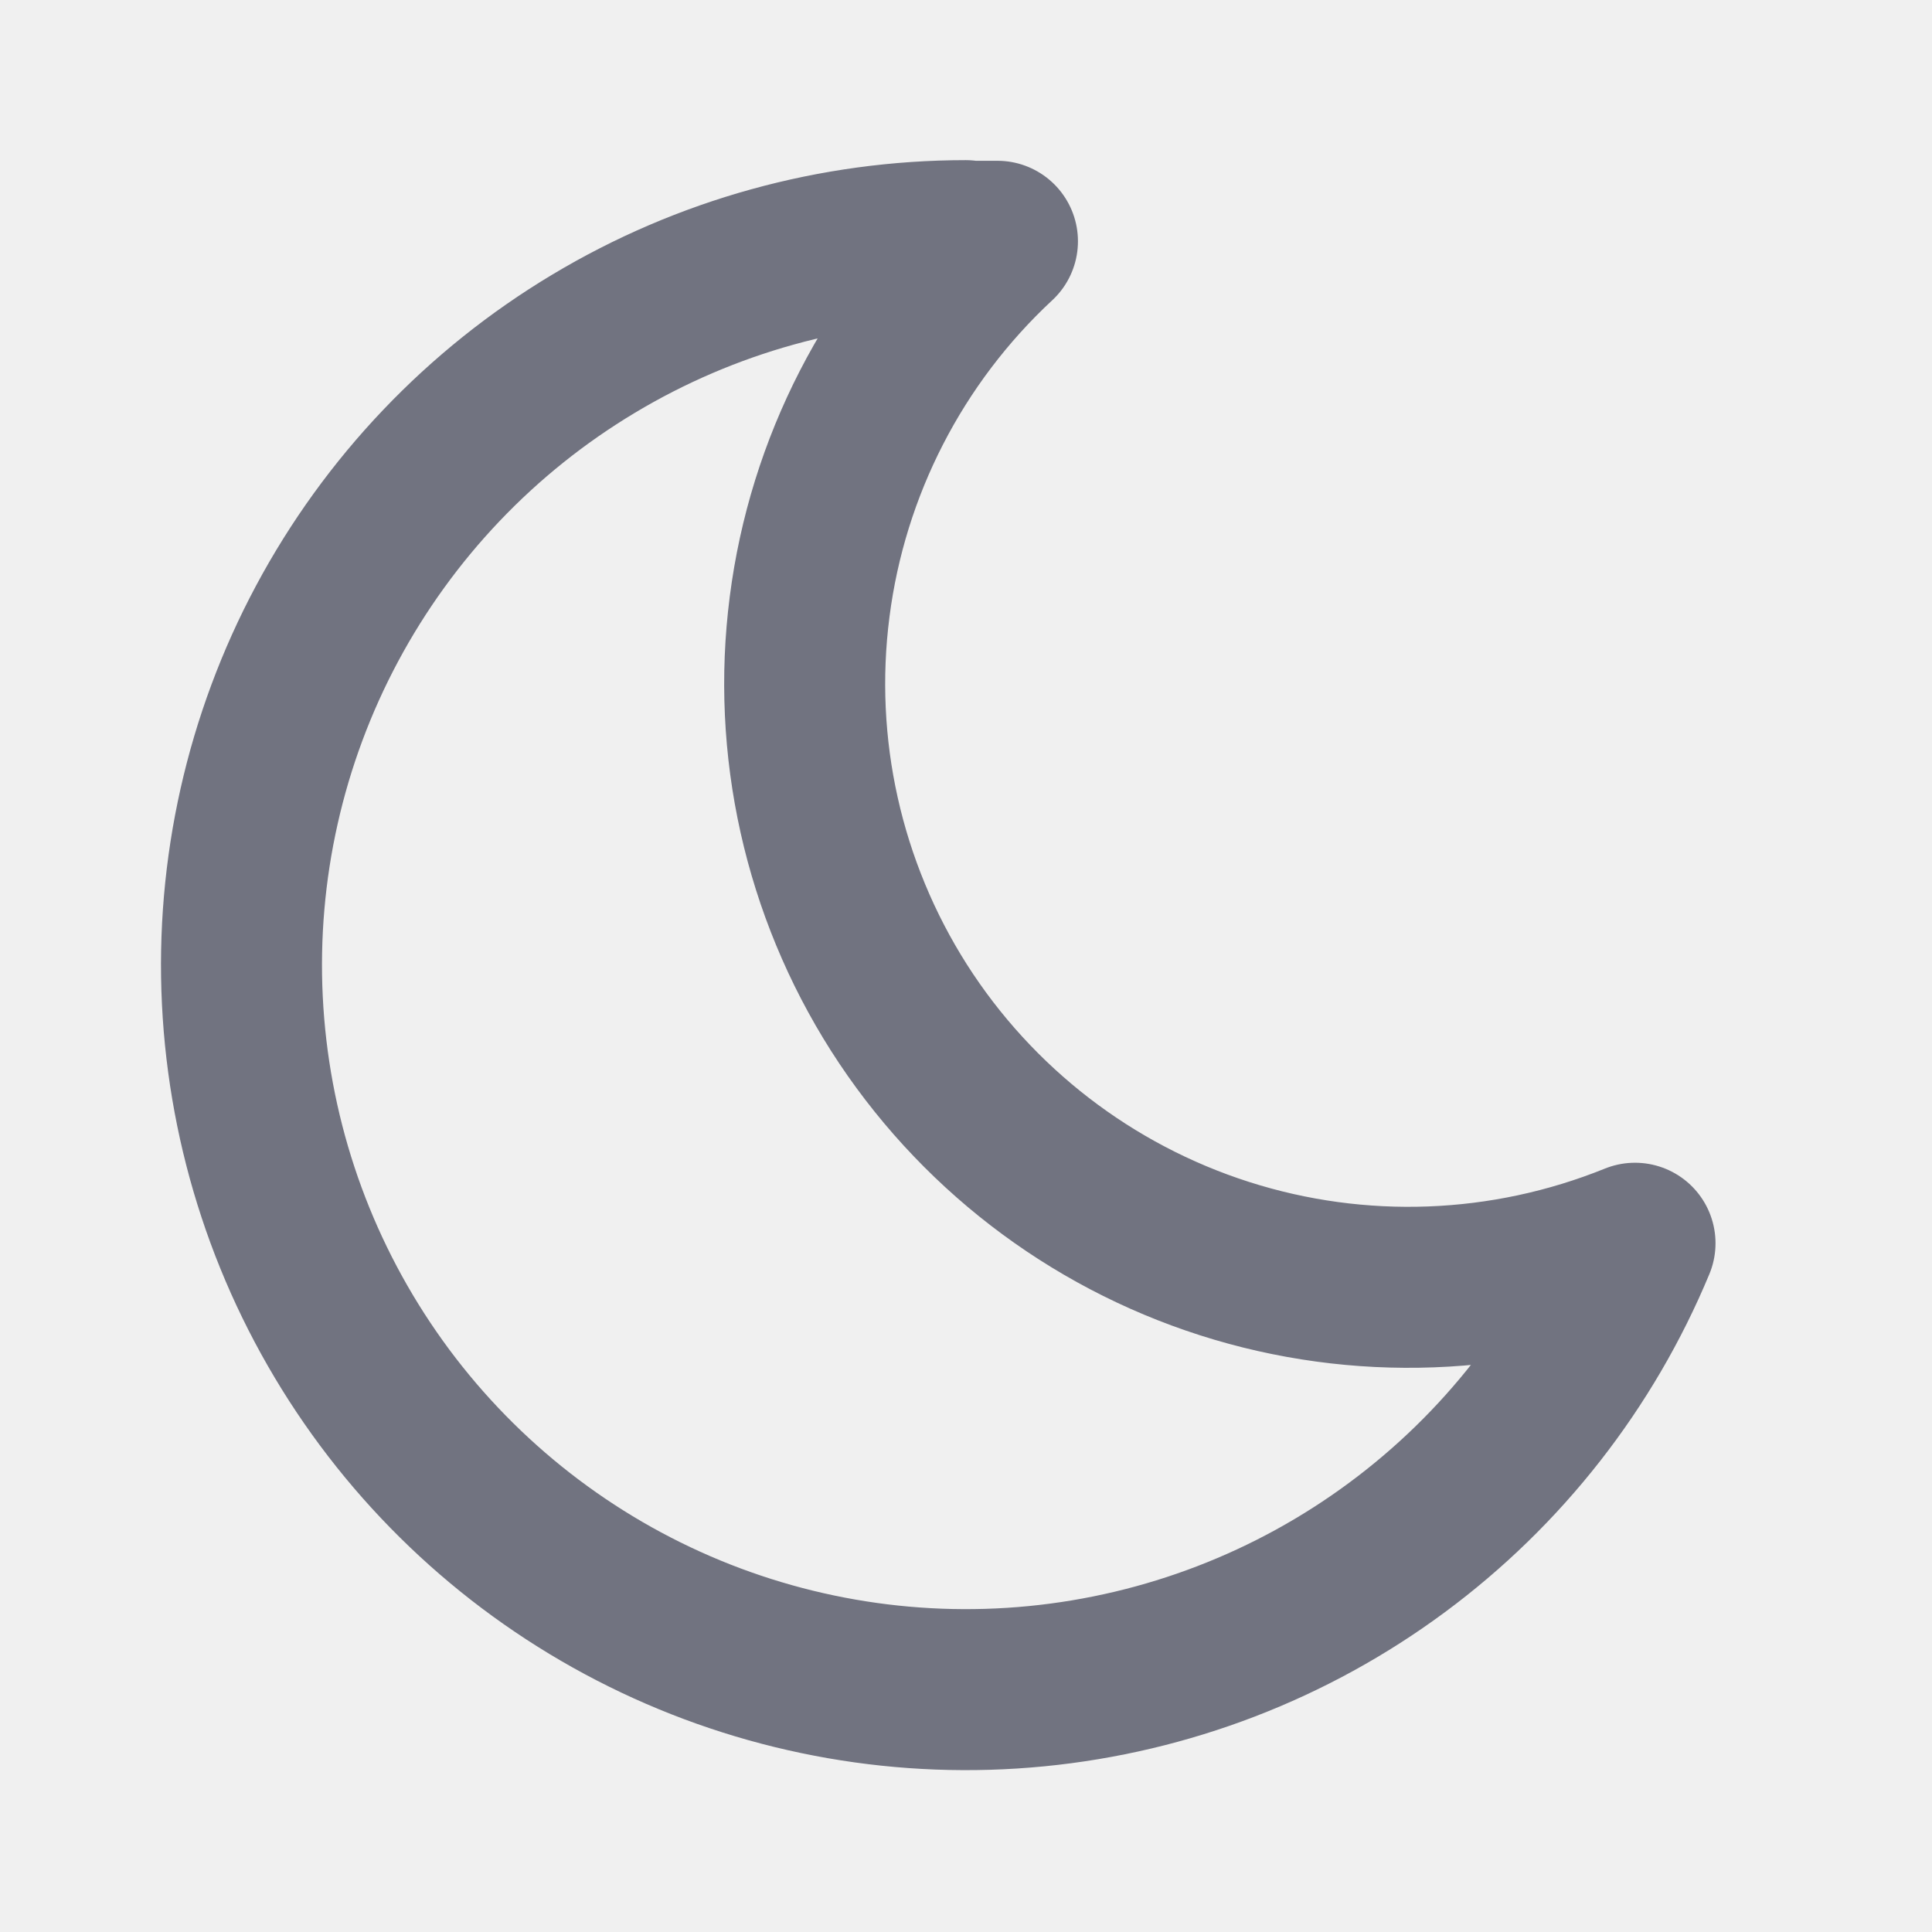
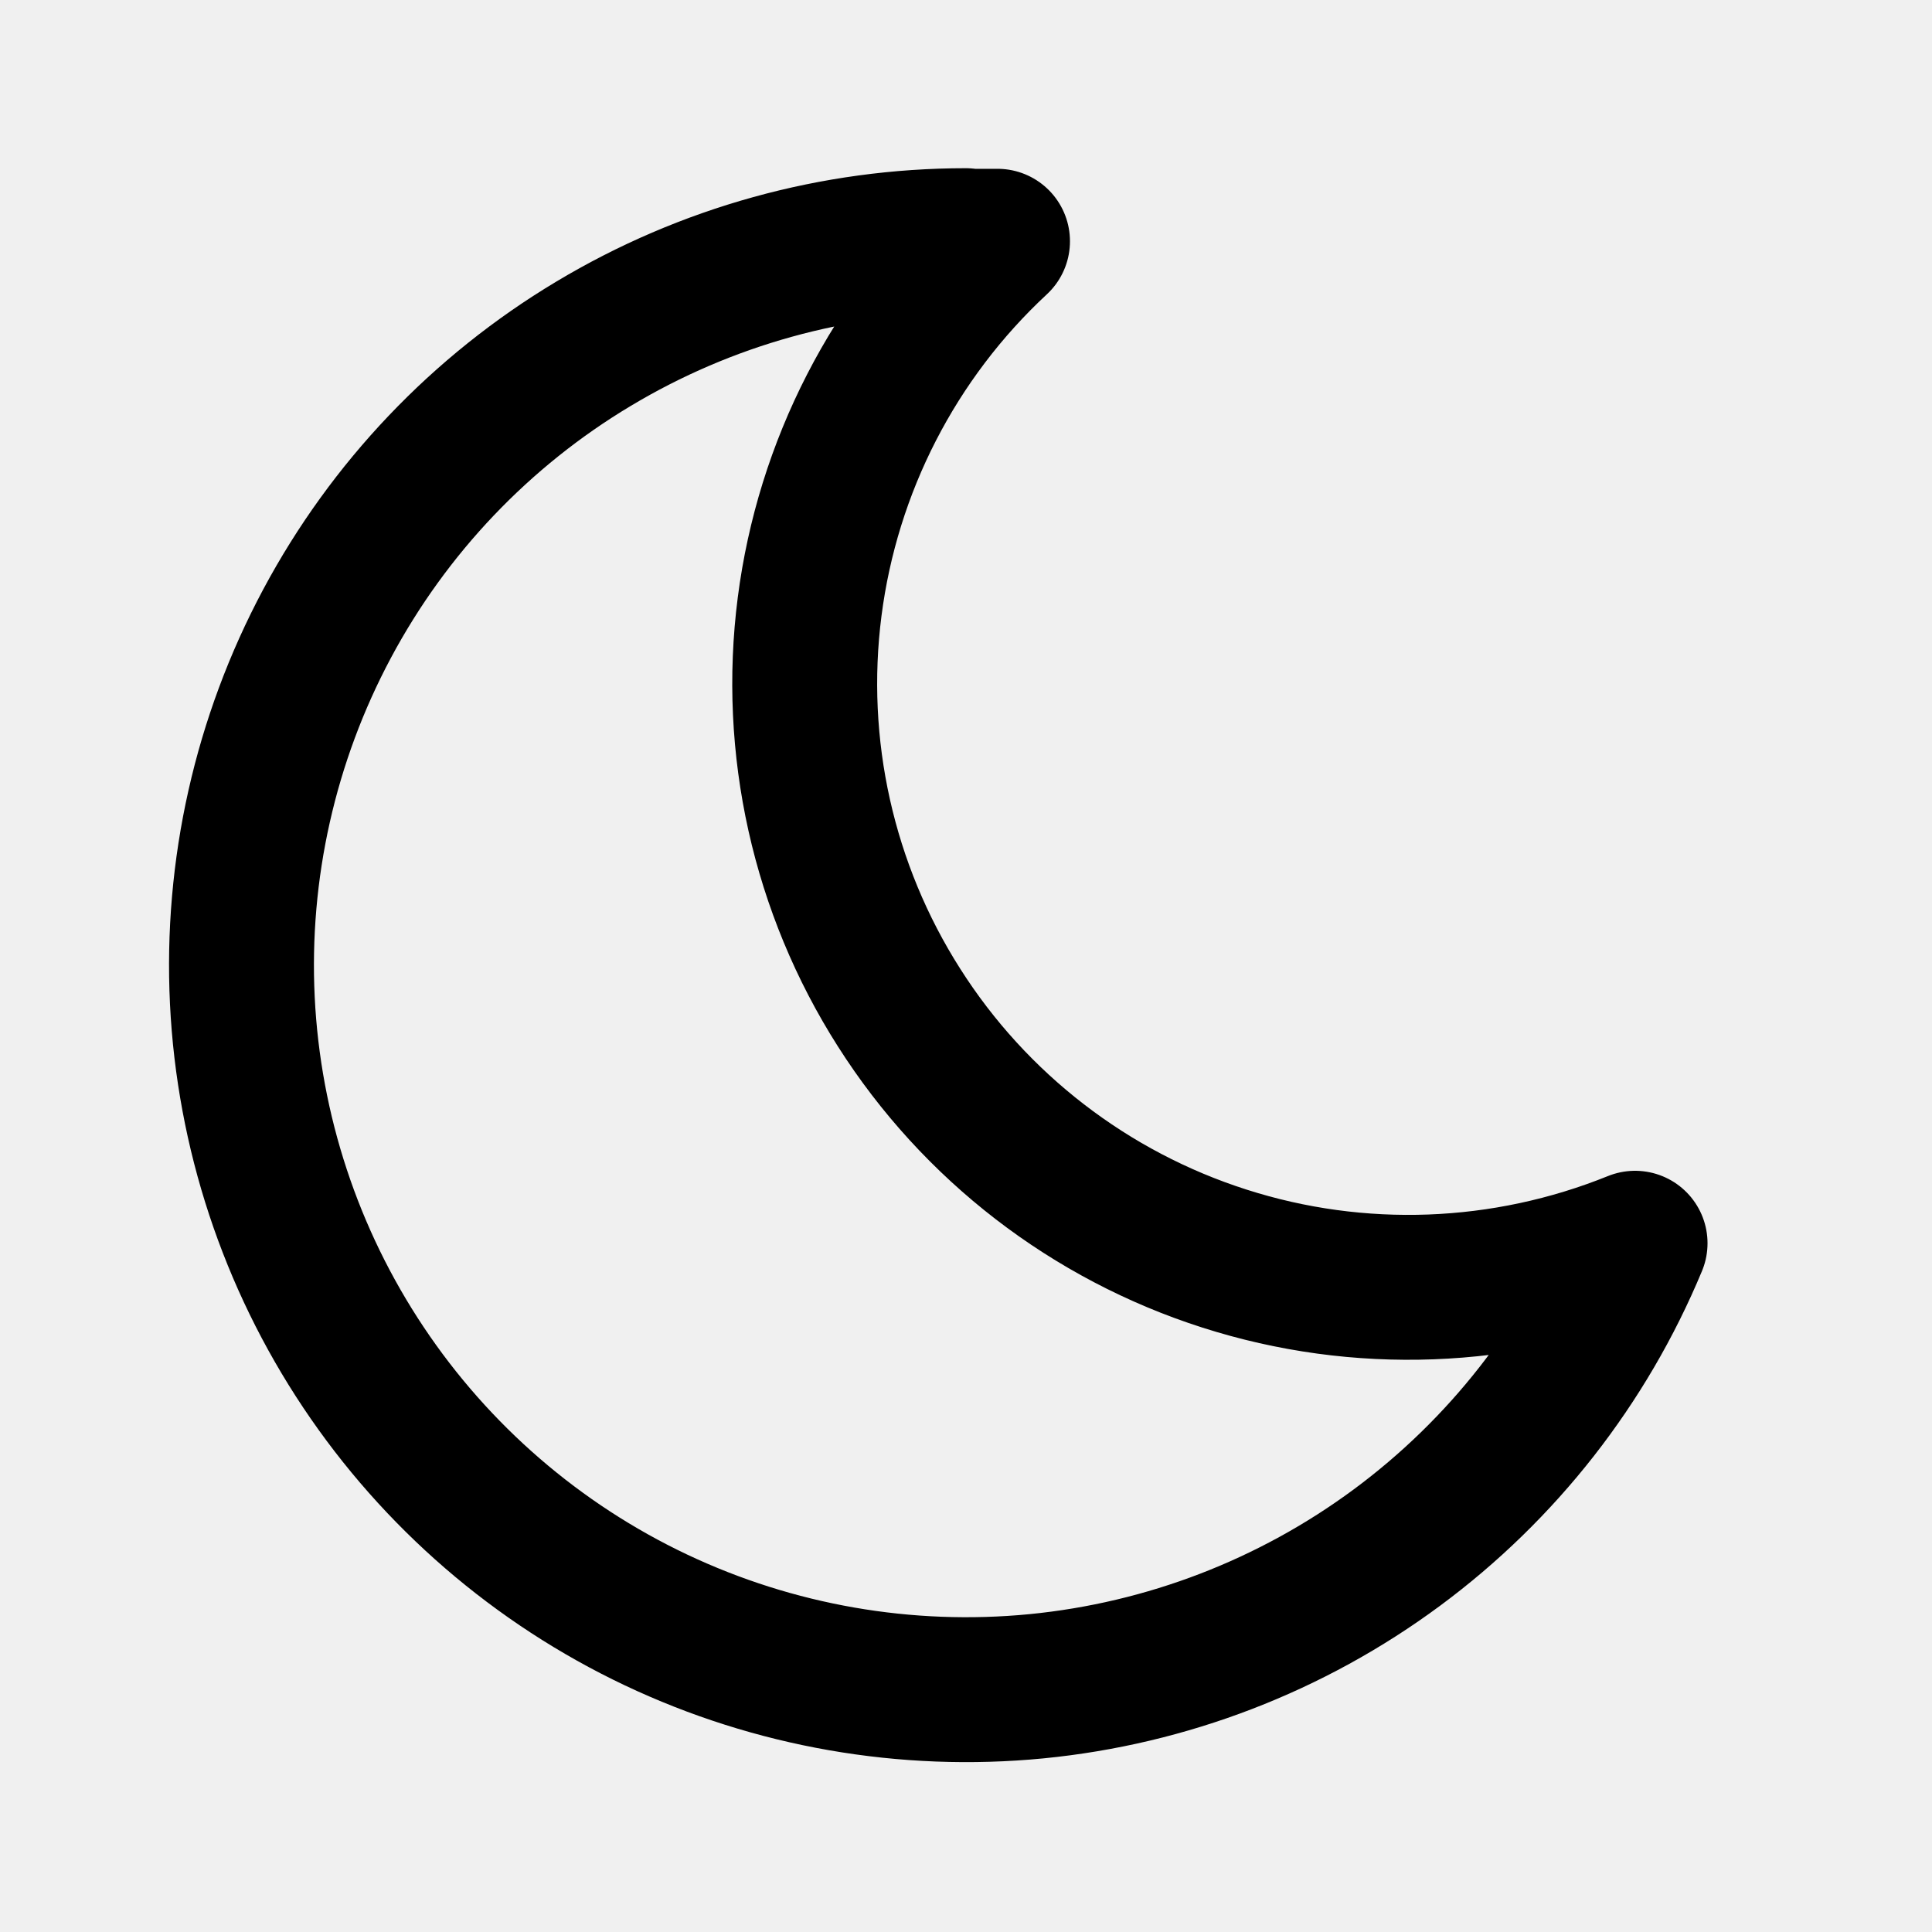
- <svg xmlns="http://www.w3.org/2000/svg" width="18" height="18" viewBox="0 0 18 18" fill="none">
-   <g clip-path="url(#clip0_138762_156137)">
-     <path d="M8.998 2.248C9.097 2.248 9.196 2.248 9.293 2.248C8.33 3.143 7.71 4.348 7.543 5.653C7.375 6.957 7.67 8.279 8.376 9.389C9.083 10.498 10.155 11.325 11.408 11.726C12.661 12.127 14.014 12.076 15.233 11.583C14.764 12.711 13.998 13.691 13.015 14.418C12.033 15.145 10.872 15.591 9.656 15.71C8.44 15.829 7.214 15.615 6.11 15.092C5.006 14.569 4.064 13.756 3.386 12.74C2.707 11.723 2.318 10.542 2.258 9.321C2.198 8.101 2.471 6.887 3.047 5.81C3.624 4.732 4.481 3.831 5.529 3.203C6.577 2.574 7.776 2.242 8.998 2.242V2.248Z" stroke="#717380" stroke-width="1.5" stroke-linecap="round" stroke-linejoin="round" />
+ <svg xmlns="http://www.w3.org/2000/svg" width="16" height="16" viewBox="0 0 16 16" fill="none">
+   <g clip-path="url(#clip0_144678_5949)">
+     <path d="M7.999 1.998C8.087 1.998 8.174 1.998 8.261 1.998C7.404 2.794 6.854 3.865 6.705 5.024C6.556 6.184 6.818 7.359 7.446 8.345C8.073 9.332 9.027 10.067 10.14 10.423C11.254 10.78 12.457 10.734 13.541 10.296C13.124 11.299 12.442 12.17 11.569 12.816C10.696 13.462 9.664 13.859 8.583 13.965C7.502 14.07 6.413 13.88 5.431 13.415C4.45 12.95 3.613 12.227 3.01 11.324C2.407 10.421 2.06 9.37 2.007 8.286C1.954 7.201 2.197 6.122 2.709 5.164C3.221 4.206 3.983 3.405 4.915 2.847C5.847 2.288 6.912 1.993 7.999 1.993V1.998Z" stroke="currentColor" stroke-width="1.2" stroke-linecap="round" stroke-linejoin="round" />
  </g>
  <defs>
-     <clipPath id="clip0_138762_156137">
-       <rect width="18" height="18" fill="white" />
+     <clipPath id="clip0_144678_5949">
+       <rect width="16" height="16" fill="white" />
    </clipPath>
  </defs>
</svg>
